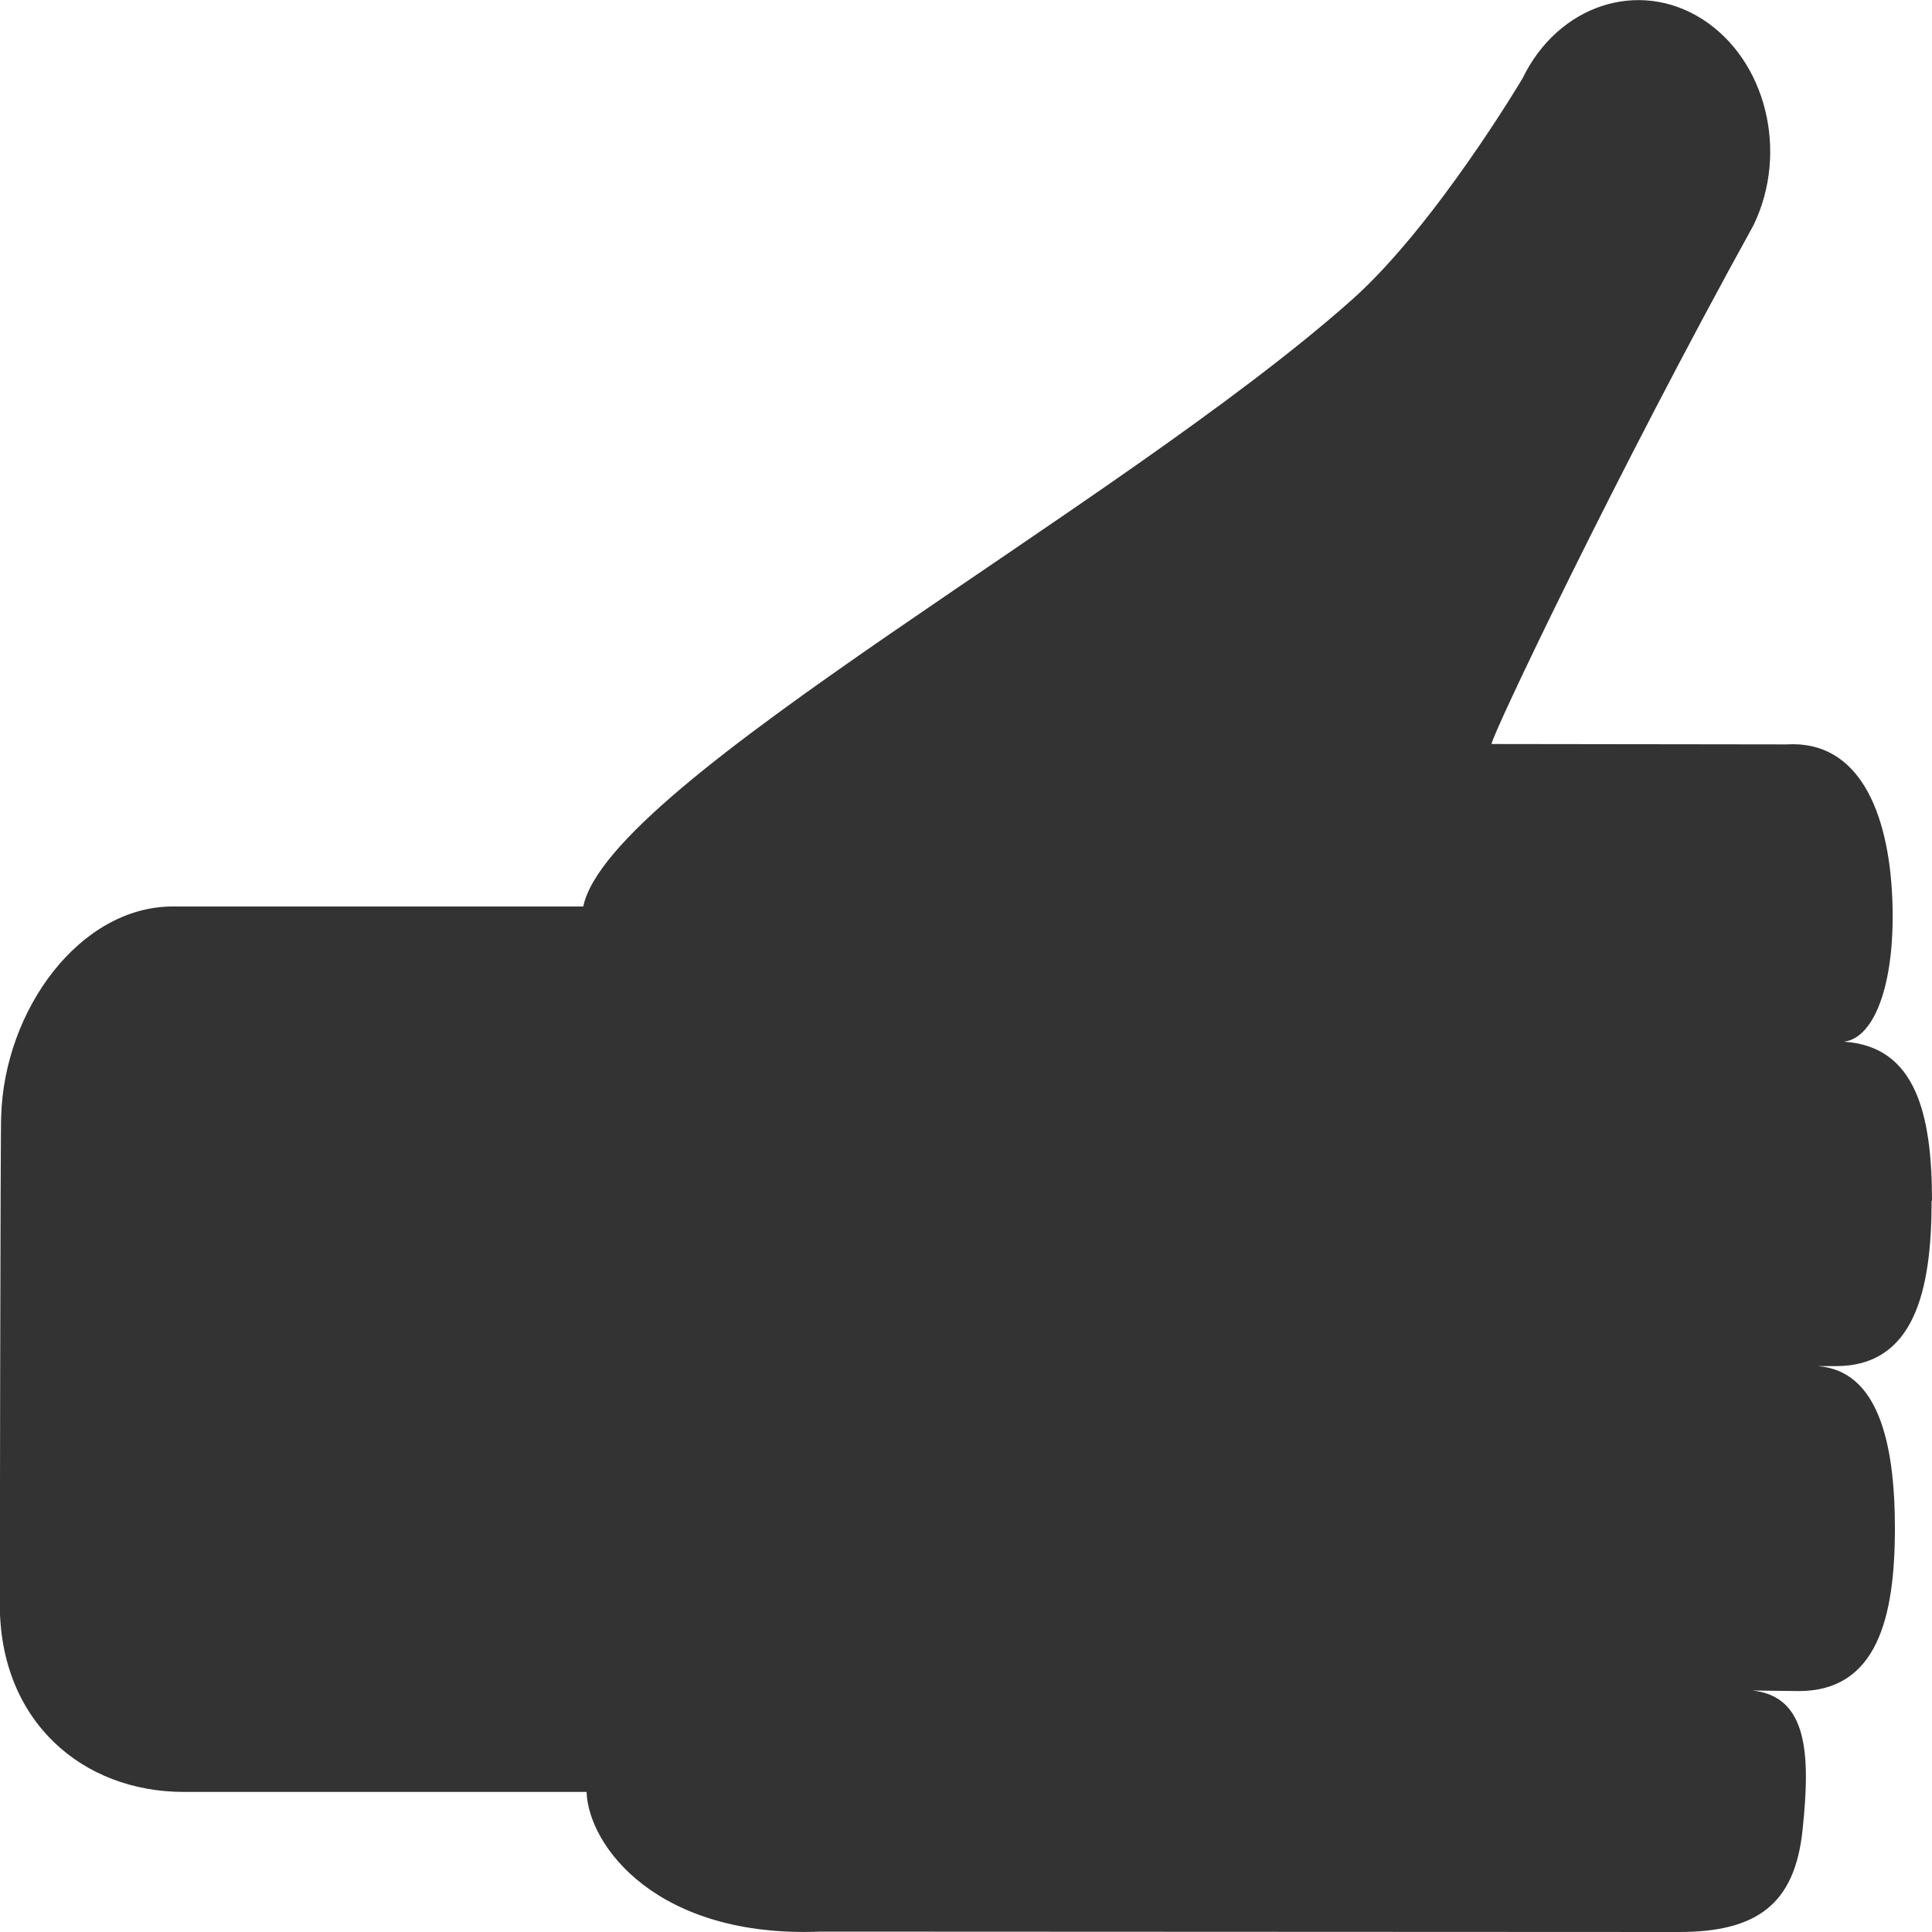
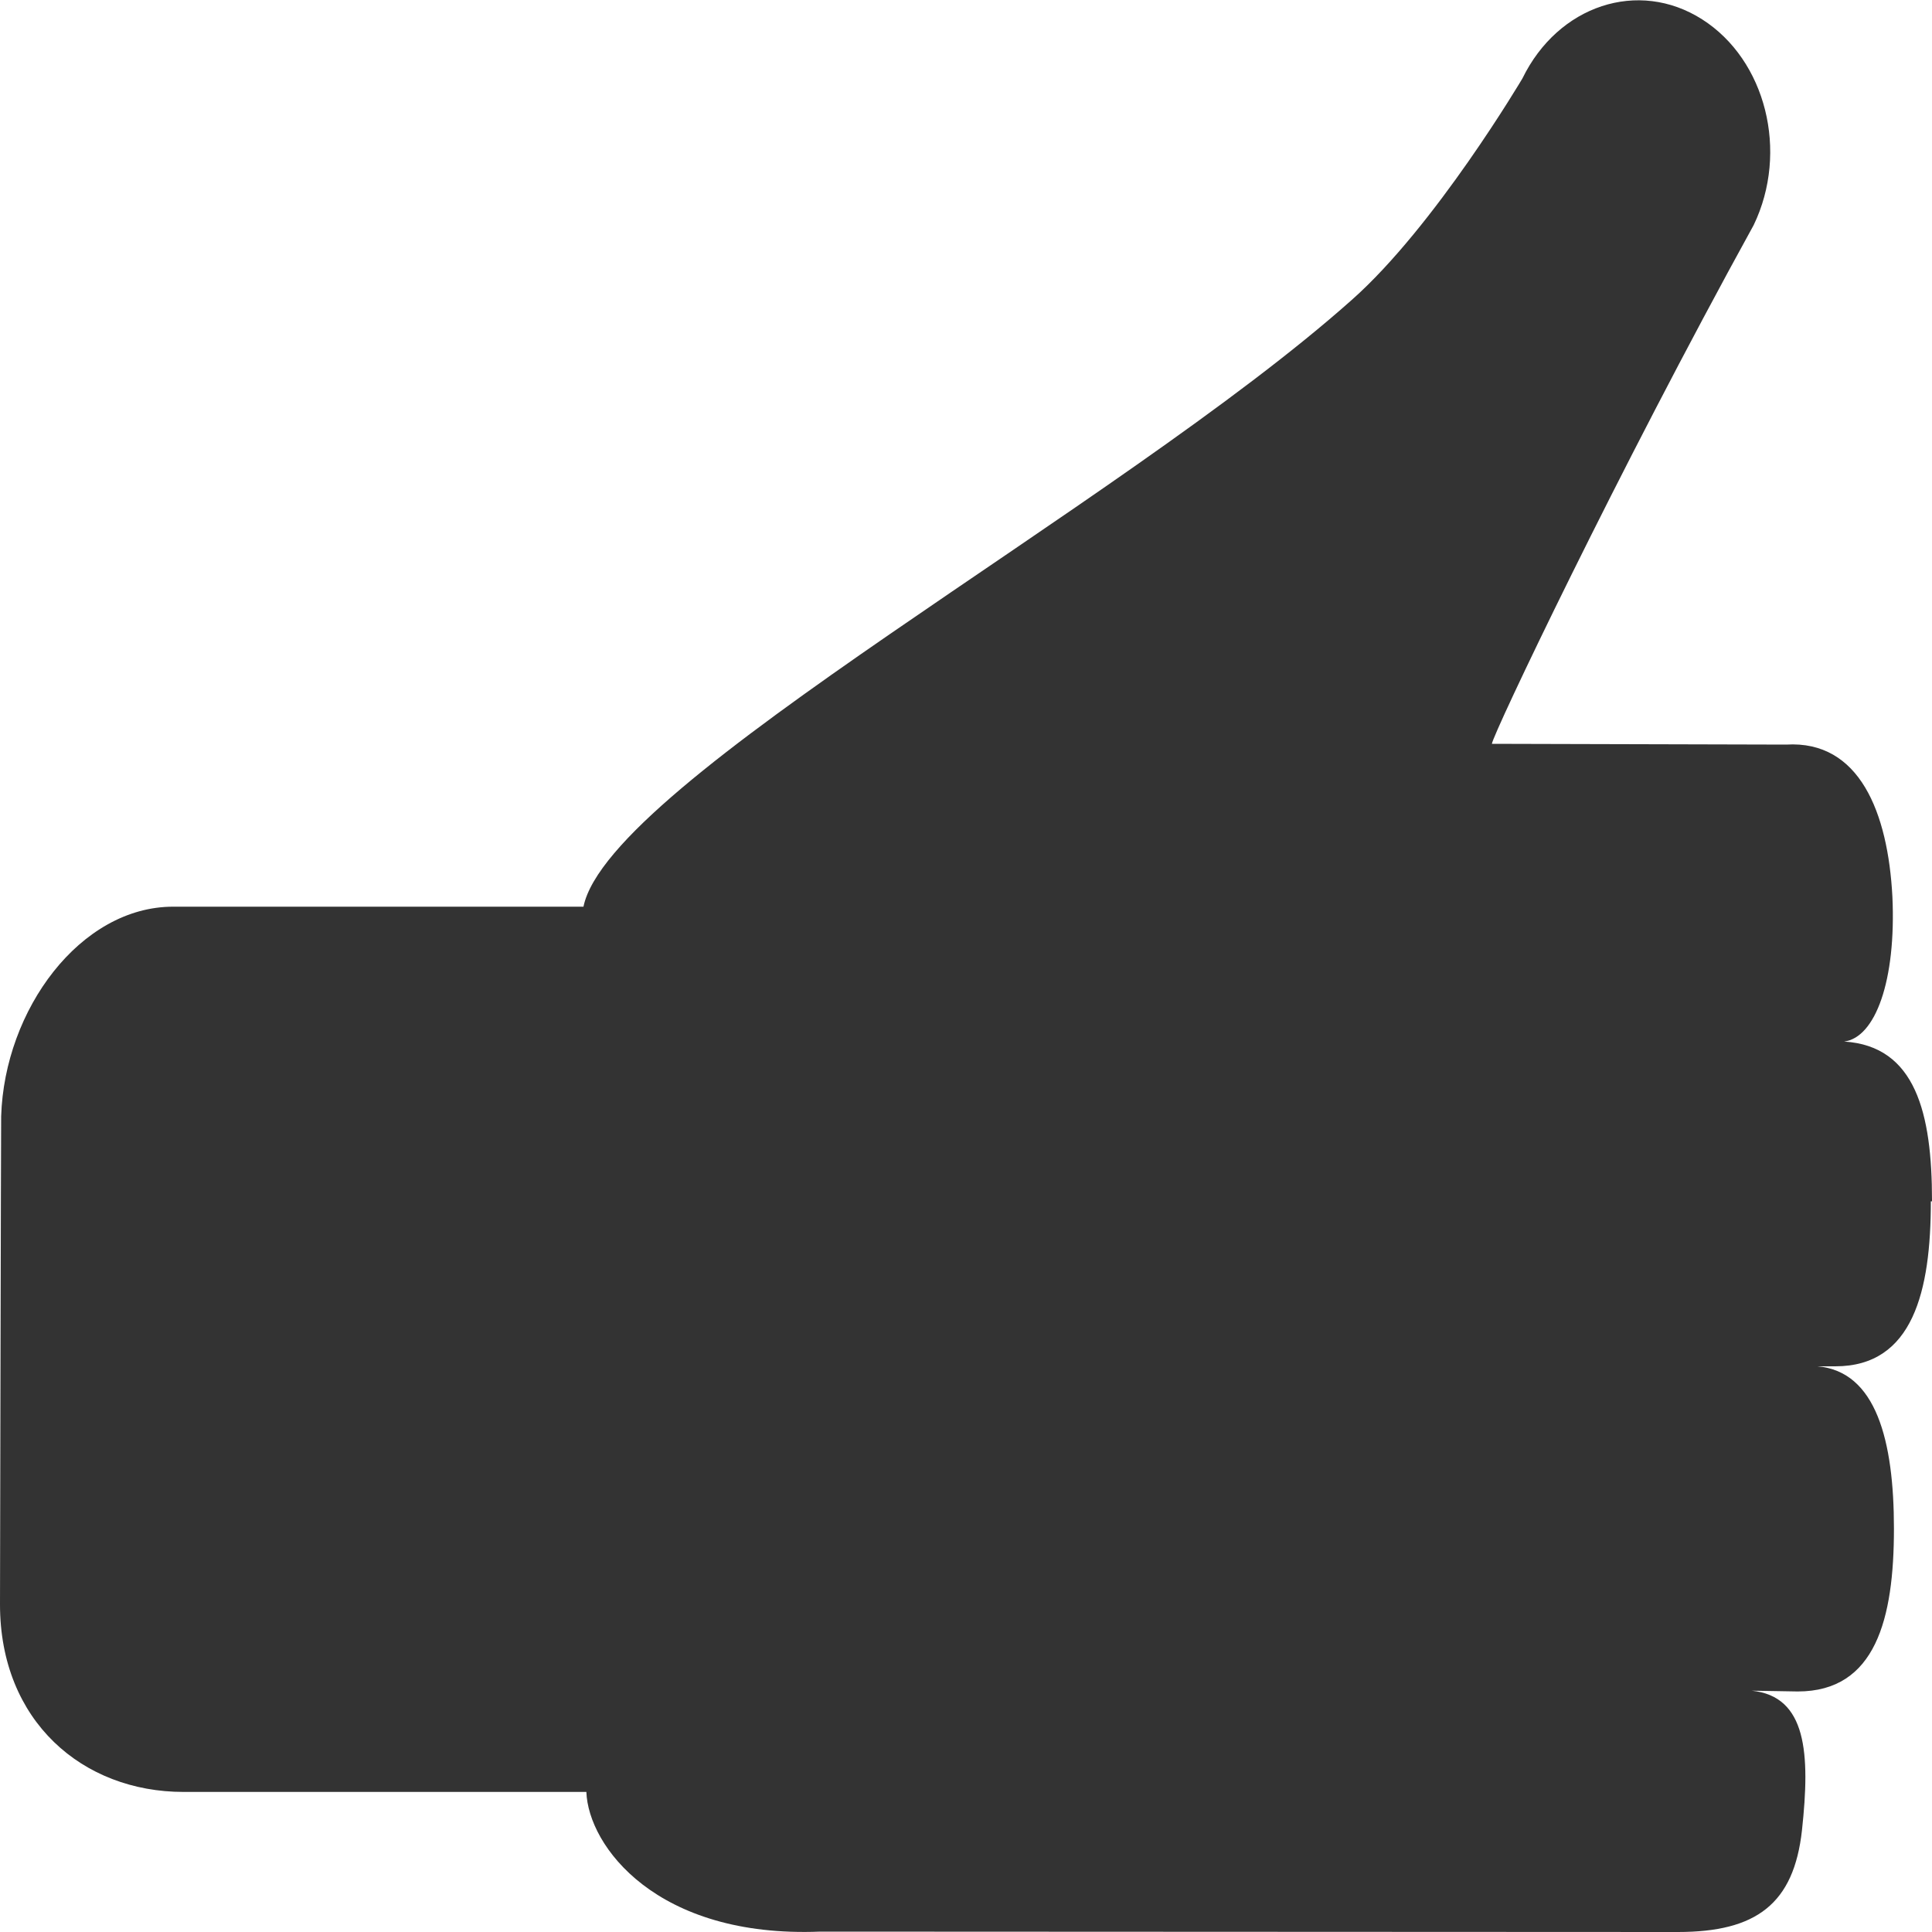
- <svg xmlns="http://www.w3.org/2000/svg" width="10" height="10" viewBox="396.025 410.772 10 10" enable-background="new 396.025 410.772 10 10">
-   <path d="M406.025 416.987c0-.45-.085-.8-.456-.823.164-.02.27-.318.25-.752-.02-.433-.17-.81-.547-.787l-1.527-.002c.004-.05.645-1.398 1.356-2.685.184-.38.065-.856-.265-1.067-.33-.21-.746-.073-.93.306 0 0-.452.763-.884 1.147-1.206 1.073-3.845 2.493-3.978 3.14h-2.125c-.48 0-.872.534-.888 1.086-.004.036-.007 2.527-.007 2.527 0 .604.427.97.953.97h2.084c.01.28.365.757 1.21.723l4.444.002c.404 0 .6-.144.64-.528.042-.395.026-.692-.26-.722l.24.003c.404 0 .498-.377.498-.842 0-.456-.092-.816-.398-.84h.093c.405 0 .495-.39.495-.856z" fill="#333" />
+ <svg xmlns="http://www.w3.org/2000/svg" width="10" height="10" viewBox="0 0 10 10">
+   <path fill="#333" d="M10 6.214c0-.45-.084-.8-.455-.823.162-.02.27-.316.25-.75-.023-.435-.17-.81-.55-.787L7.722 3.85c.005-.05.646-1.398 1.355-2.685C9.26.785 9.14.31 8.81.1c-.33-.21-.745-.073-.93.306 0 0-.452.765-.884 1.147-1.204 1.072-3.844 2.492-3.976 3.14H.896c-.48 0-.873.533-.89 1.085C.005 5.814 0 8.305 0 8.305c0 .604.428.97.95.97h2.085c.01.28.363.757 1.21.723l4.44.002c.405 0 .6-.145.642-.527.043-.397.025-.693-.26-.722l.238.004c.404 0 .498-.377.498-.843 0-.455-.092-.814-.396-.84H9.5c.402 0 .494-.39.494-.854H10v-.002z" />
</svg>
